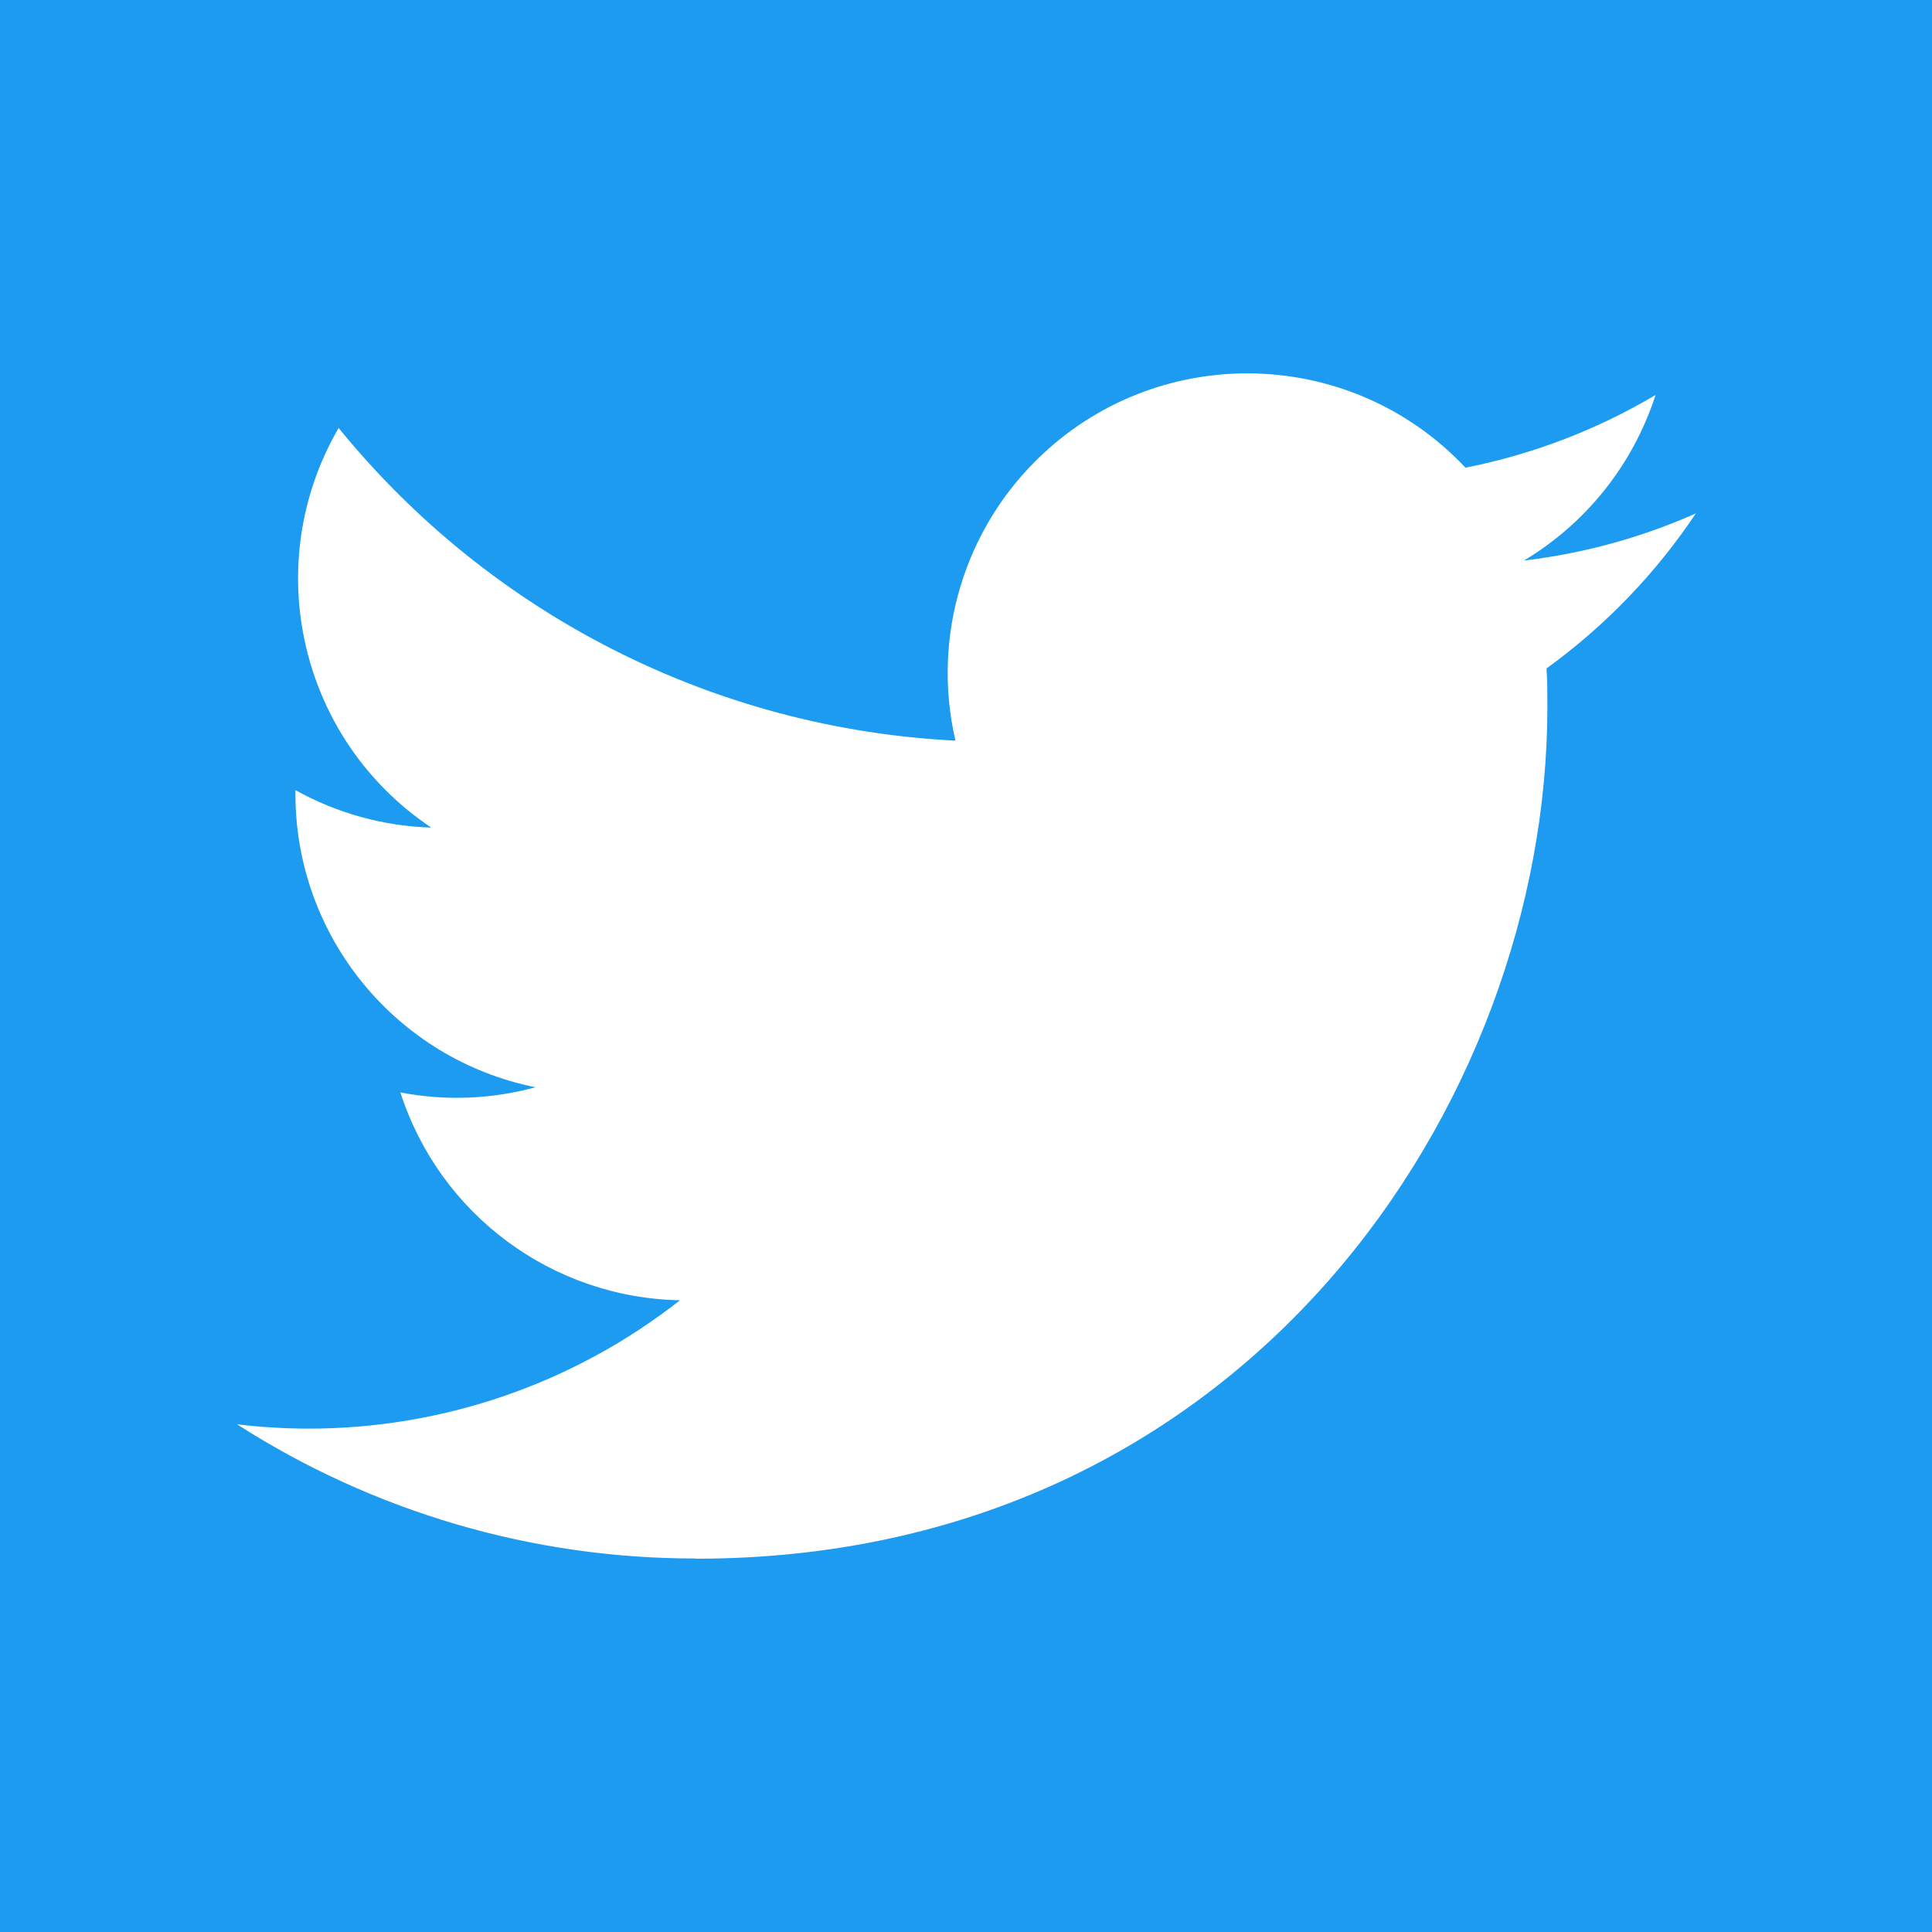
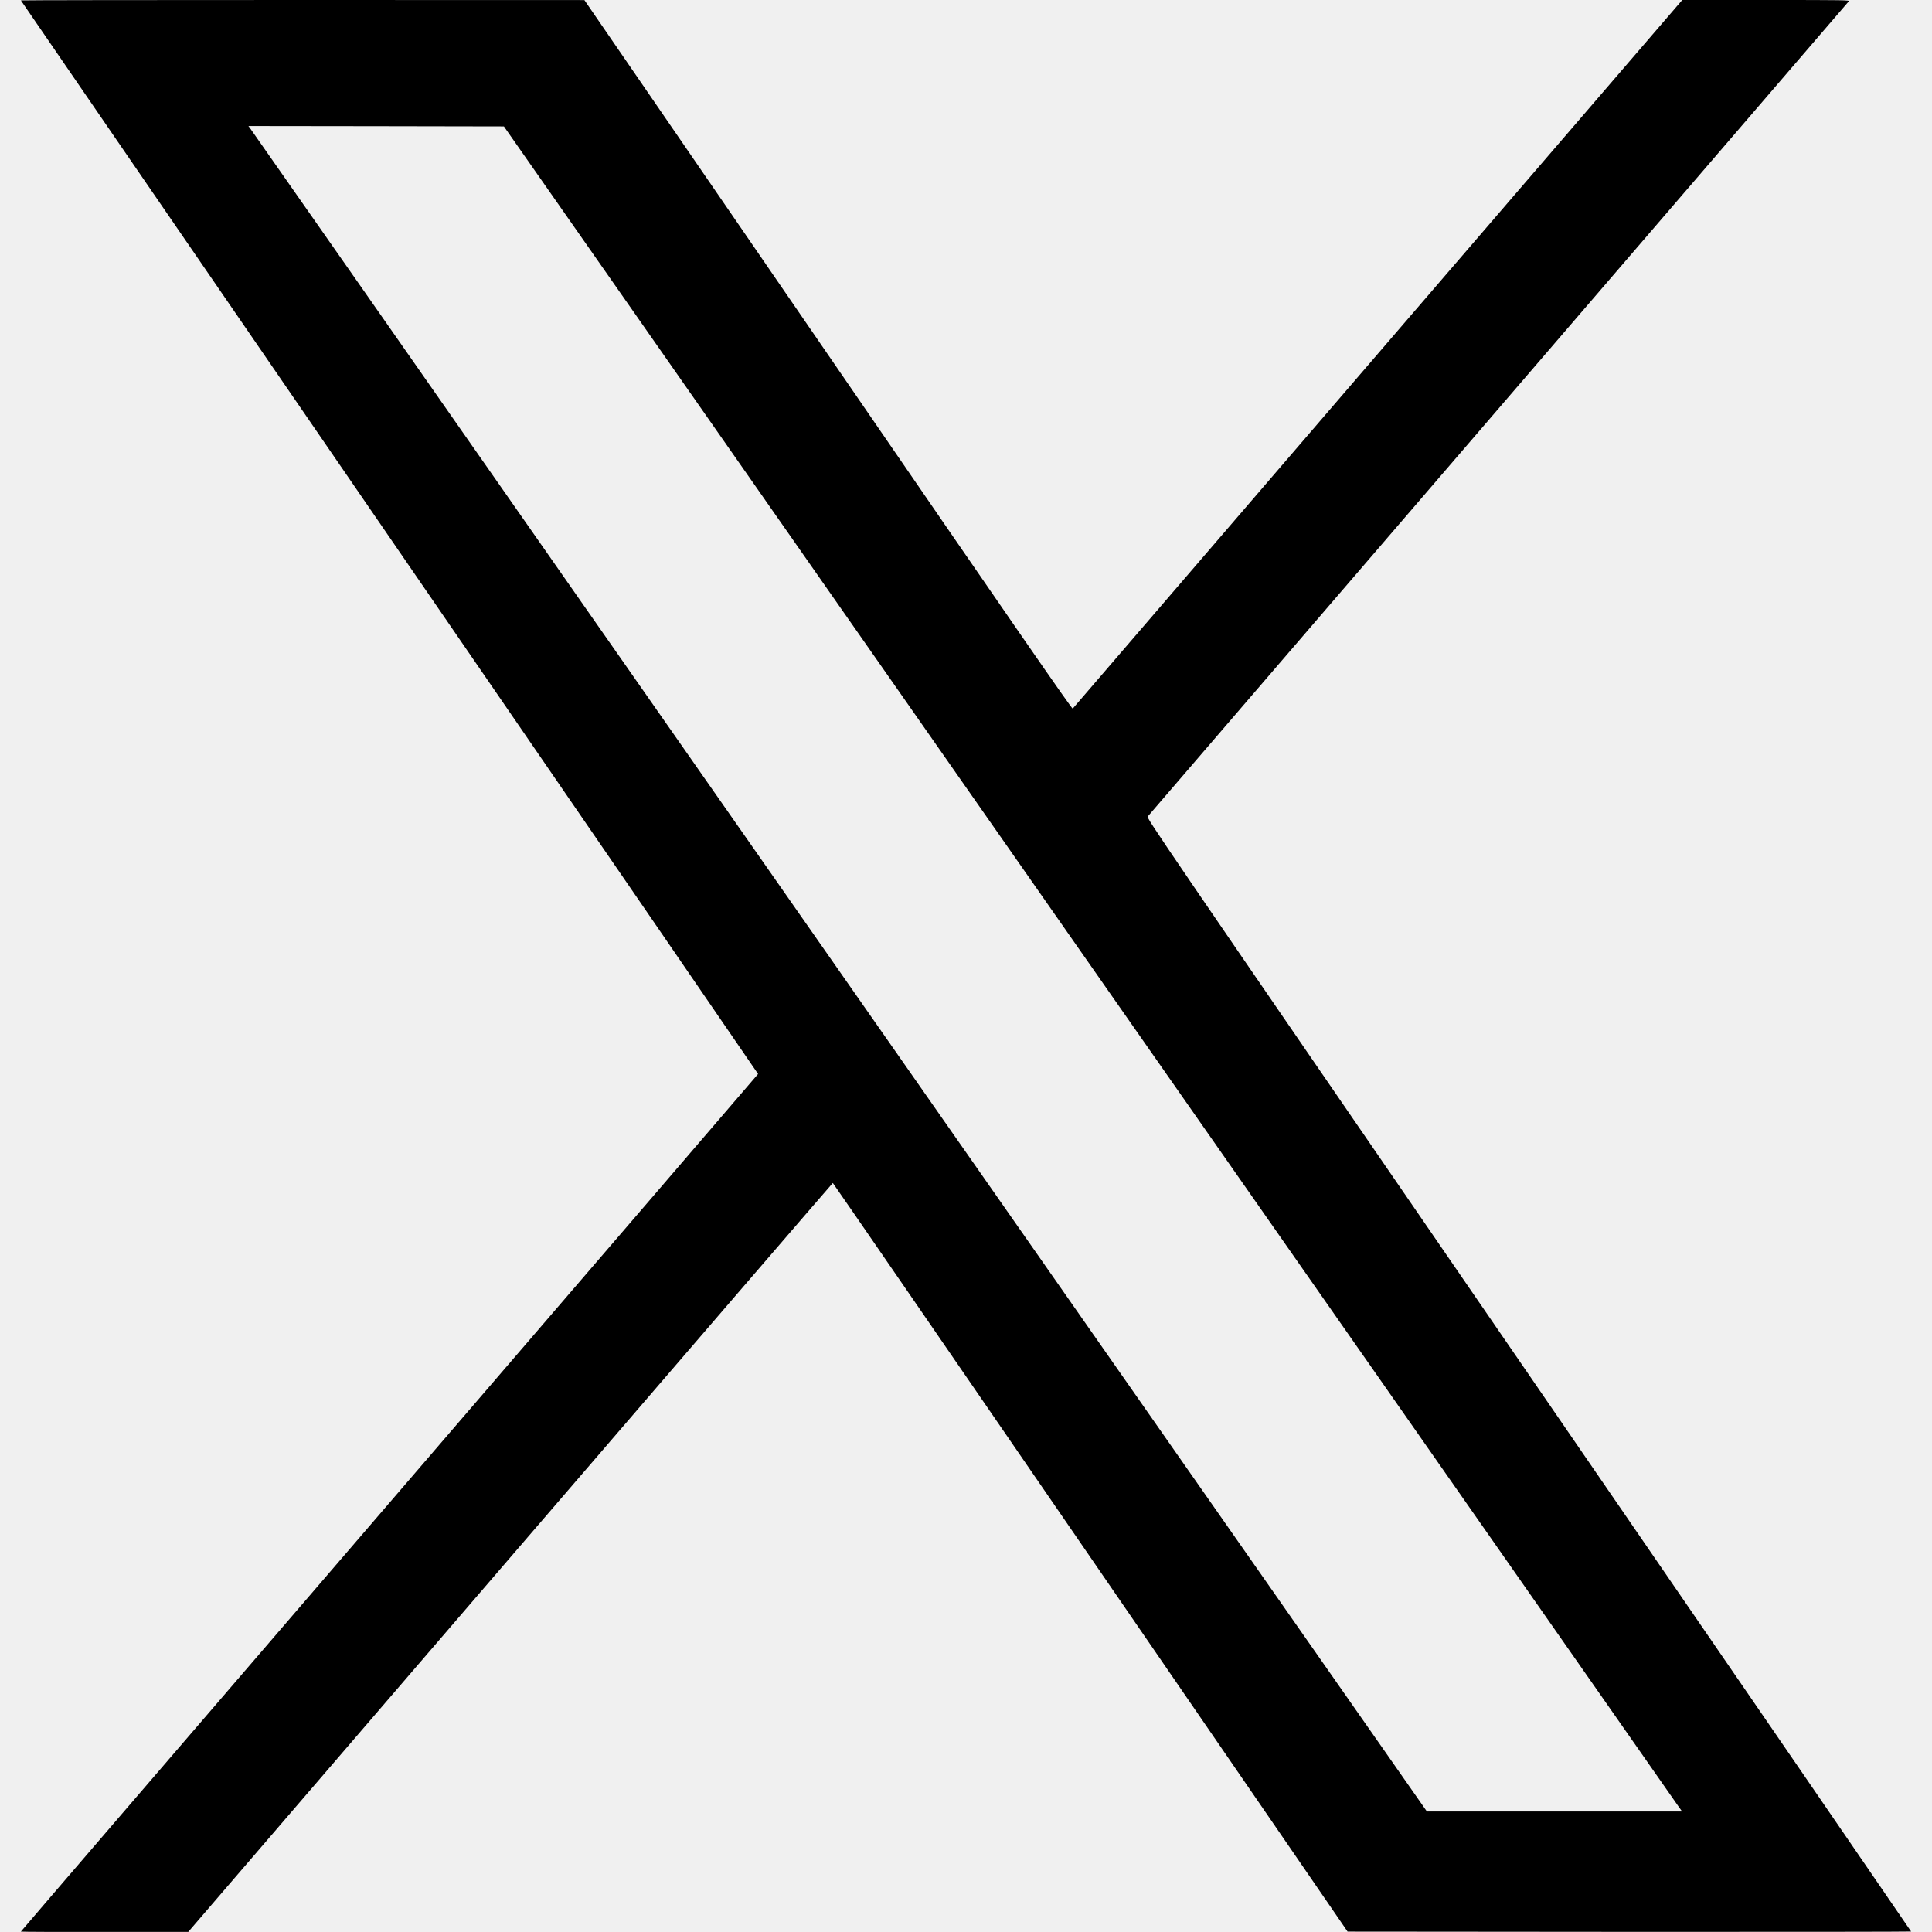
- <svg xmlns="http://www.w3.org/2000/svg" width="326" height="326" viewBox="0 0 326 326" fill="none">
-   <rect width="326" height="326" fill="#1D9BF0" />
-   <path d="M260.95 112.793C261.1 114.963 261.1 117.133 261.1 119.323C261.1 186.053 210.3 263.013 117.41 263.013V262.973C89.97 263.013 63.1 255.153 40 240.333C43.99 240.813 48 241.053 52.02 241.063C74.76 241.083 96.85 233.453 114.74 219.403C93.13 218.993 74.18 204.903 67.56 184.333C75.13 185.793 82.93 185.493 90.36 183.463C66.8 178.703 49.85 158.003 49.85 133.963V133.323C56.87 137.233 64.73 139.403 72.77 139.643C50.58 124.813 43.74 95.293 57.14 72.213C82.78 103.763 120.61 122.943 161.22 124.973C157.15 107.433 162.71 89.053 175.83 76.723C196.17 57.603 228.16 58.583 247.28 78.913C258.59 76.683 269.43 72.533 279.35 66.653C275.58 78.343 267.69 88.273 257.15 94.583C267.16 93.403 276.94 90.723 286.15 86.633C279.37 96.793 270.83 105.643 260.95 112.793Z" fill="white" />
+ <svg xmlns="http://www.w3.org/2000/svg" version="1.0" width="326" height="326" viewBox="0 0 2400 2453" preserveAspectRatio="xMidYMid meet">
+   <g transform="translate(0,2453) scale(0.1,-0.1)" fill="#000000" stroke="none">
+     <path d="M0 24525 c0 -2 2106 -3069 4680 -6816 2574 -3746 4680 -6812 4680 -6815 0 -2 -2106 -2452 -4680 -5444 -2574 -2992 -4680 -5442 -4680 -5445 0 -3 478 -5 1063 -4 l1062 0 4089 4755 c2249 2614 4092 4754 4095 4754 3 0 1475 -2139 3271 -4753 l3265 -4752 3578 -3 c1967 -1 3577 1 3577 4 0 3 -2185 3186 -4855 7072 -4808 6997 -4855 7066 -4837 7086 13 15 8729 10149 8900 10349 14 16 -37 17 -1050 17 l-1064 0 -3865 -4492 c-2125 -2470 -3869 -4498 -3874 -4505 -8 -11 -749 1061 -3105 4491 l-3095 4505 -3577 1 c-1968 0 -3578 -2 -3578 -5z m7490 -3540 c746 -1067 4091 -5853 7435 -10635 3343 -4782 6098 -8723 6122 -8757 l45 -63 -1620 0 -1620 0 -3075 4397 c-1690 2419 -5046 7220 -7457 10668 -2410 3449 -4393 6285 -4407 6303 l-24 32 1622 -2 1622 -3 1357 -1940z" />
+   </g>
</svg>
